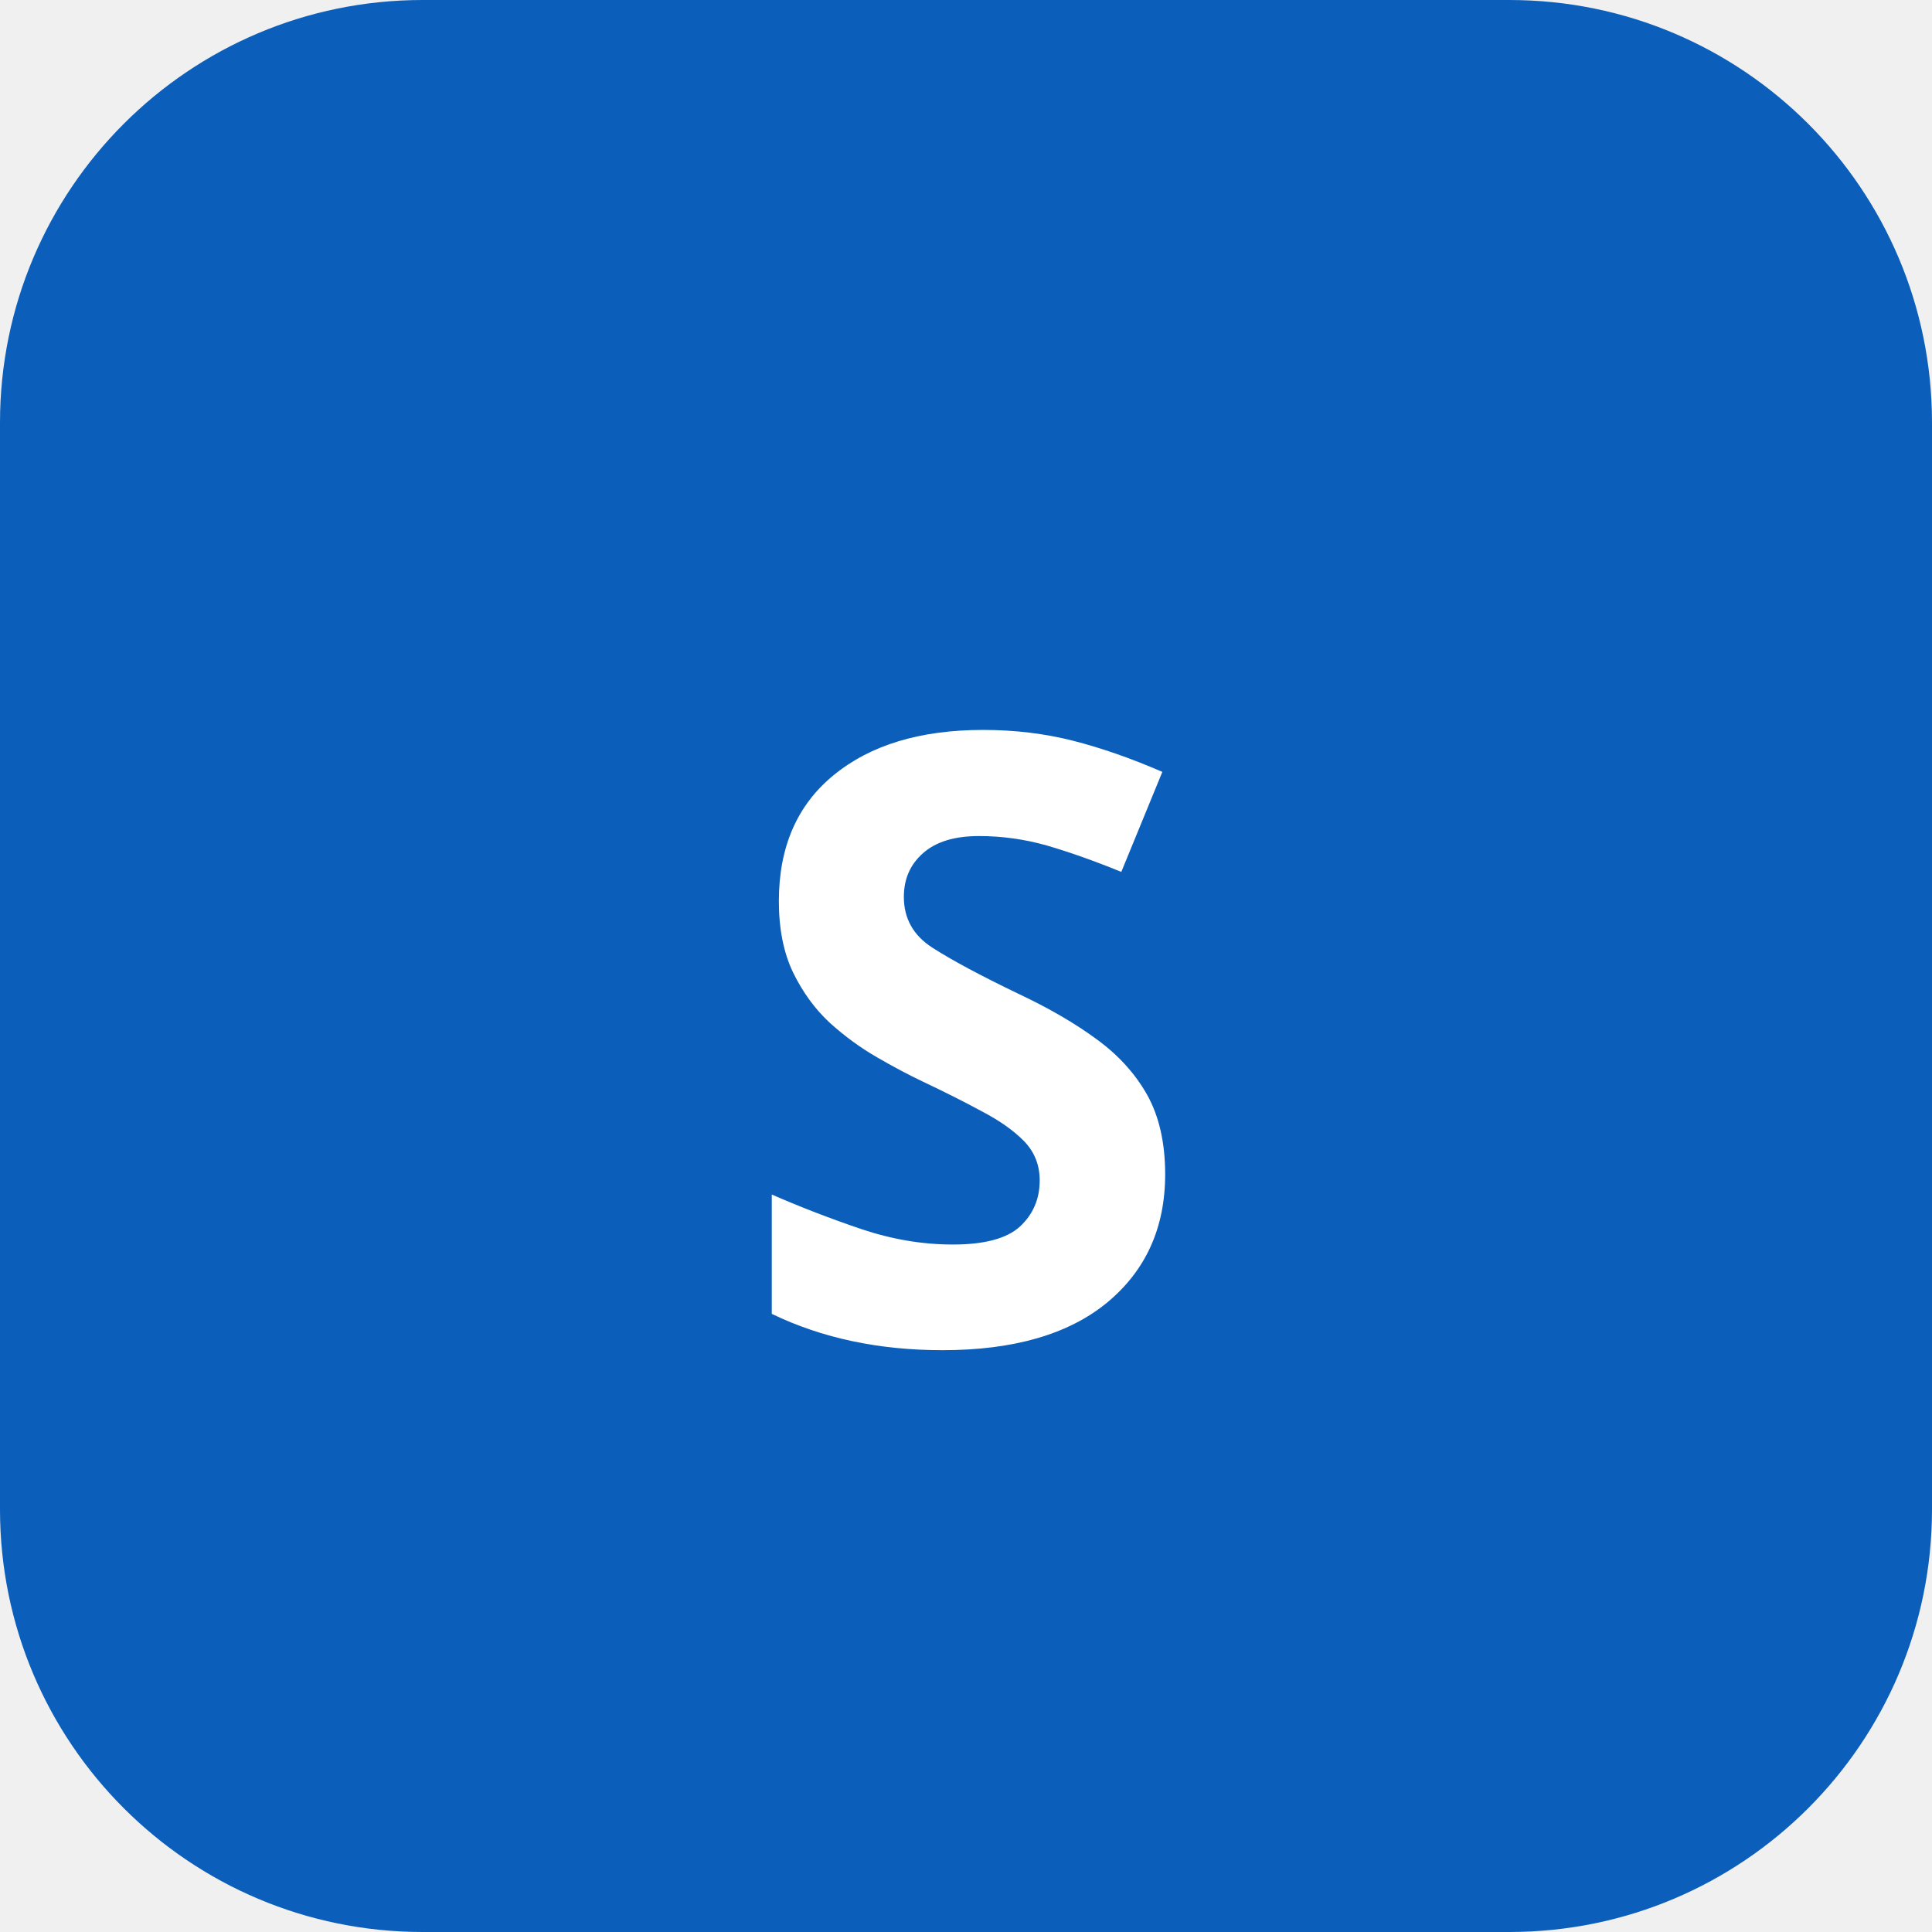
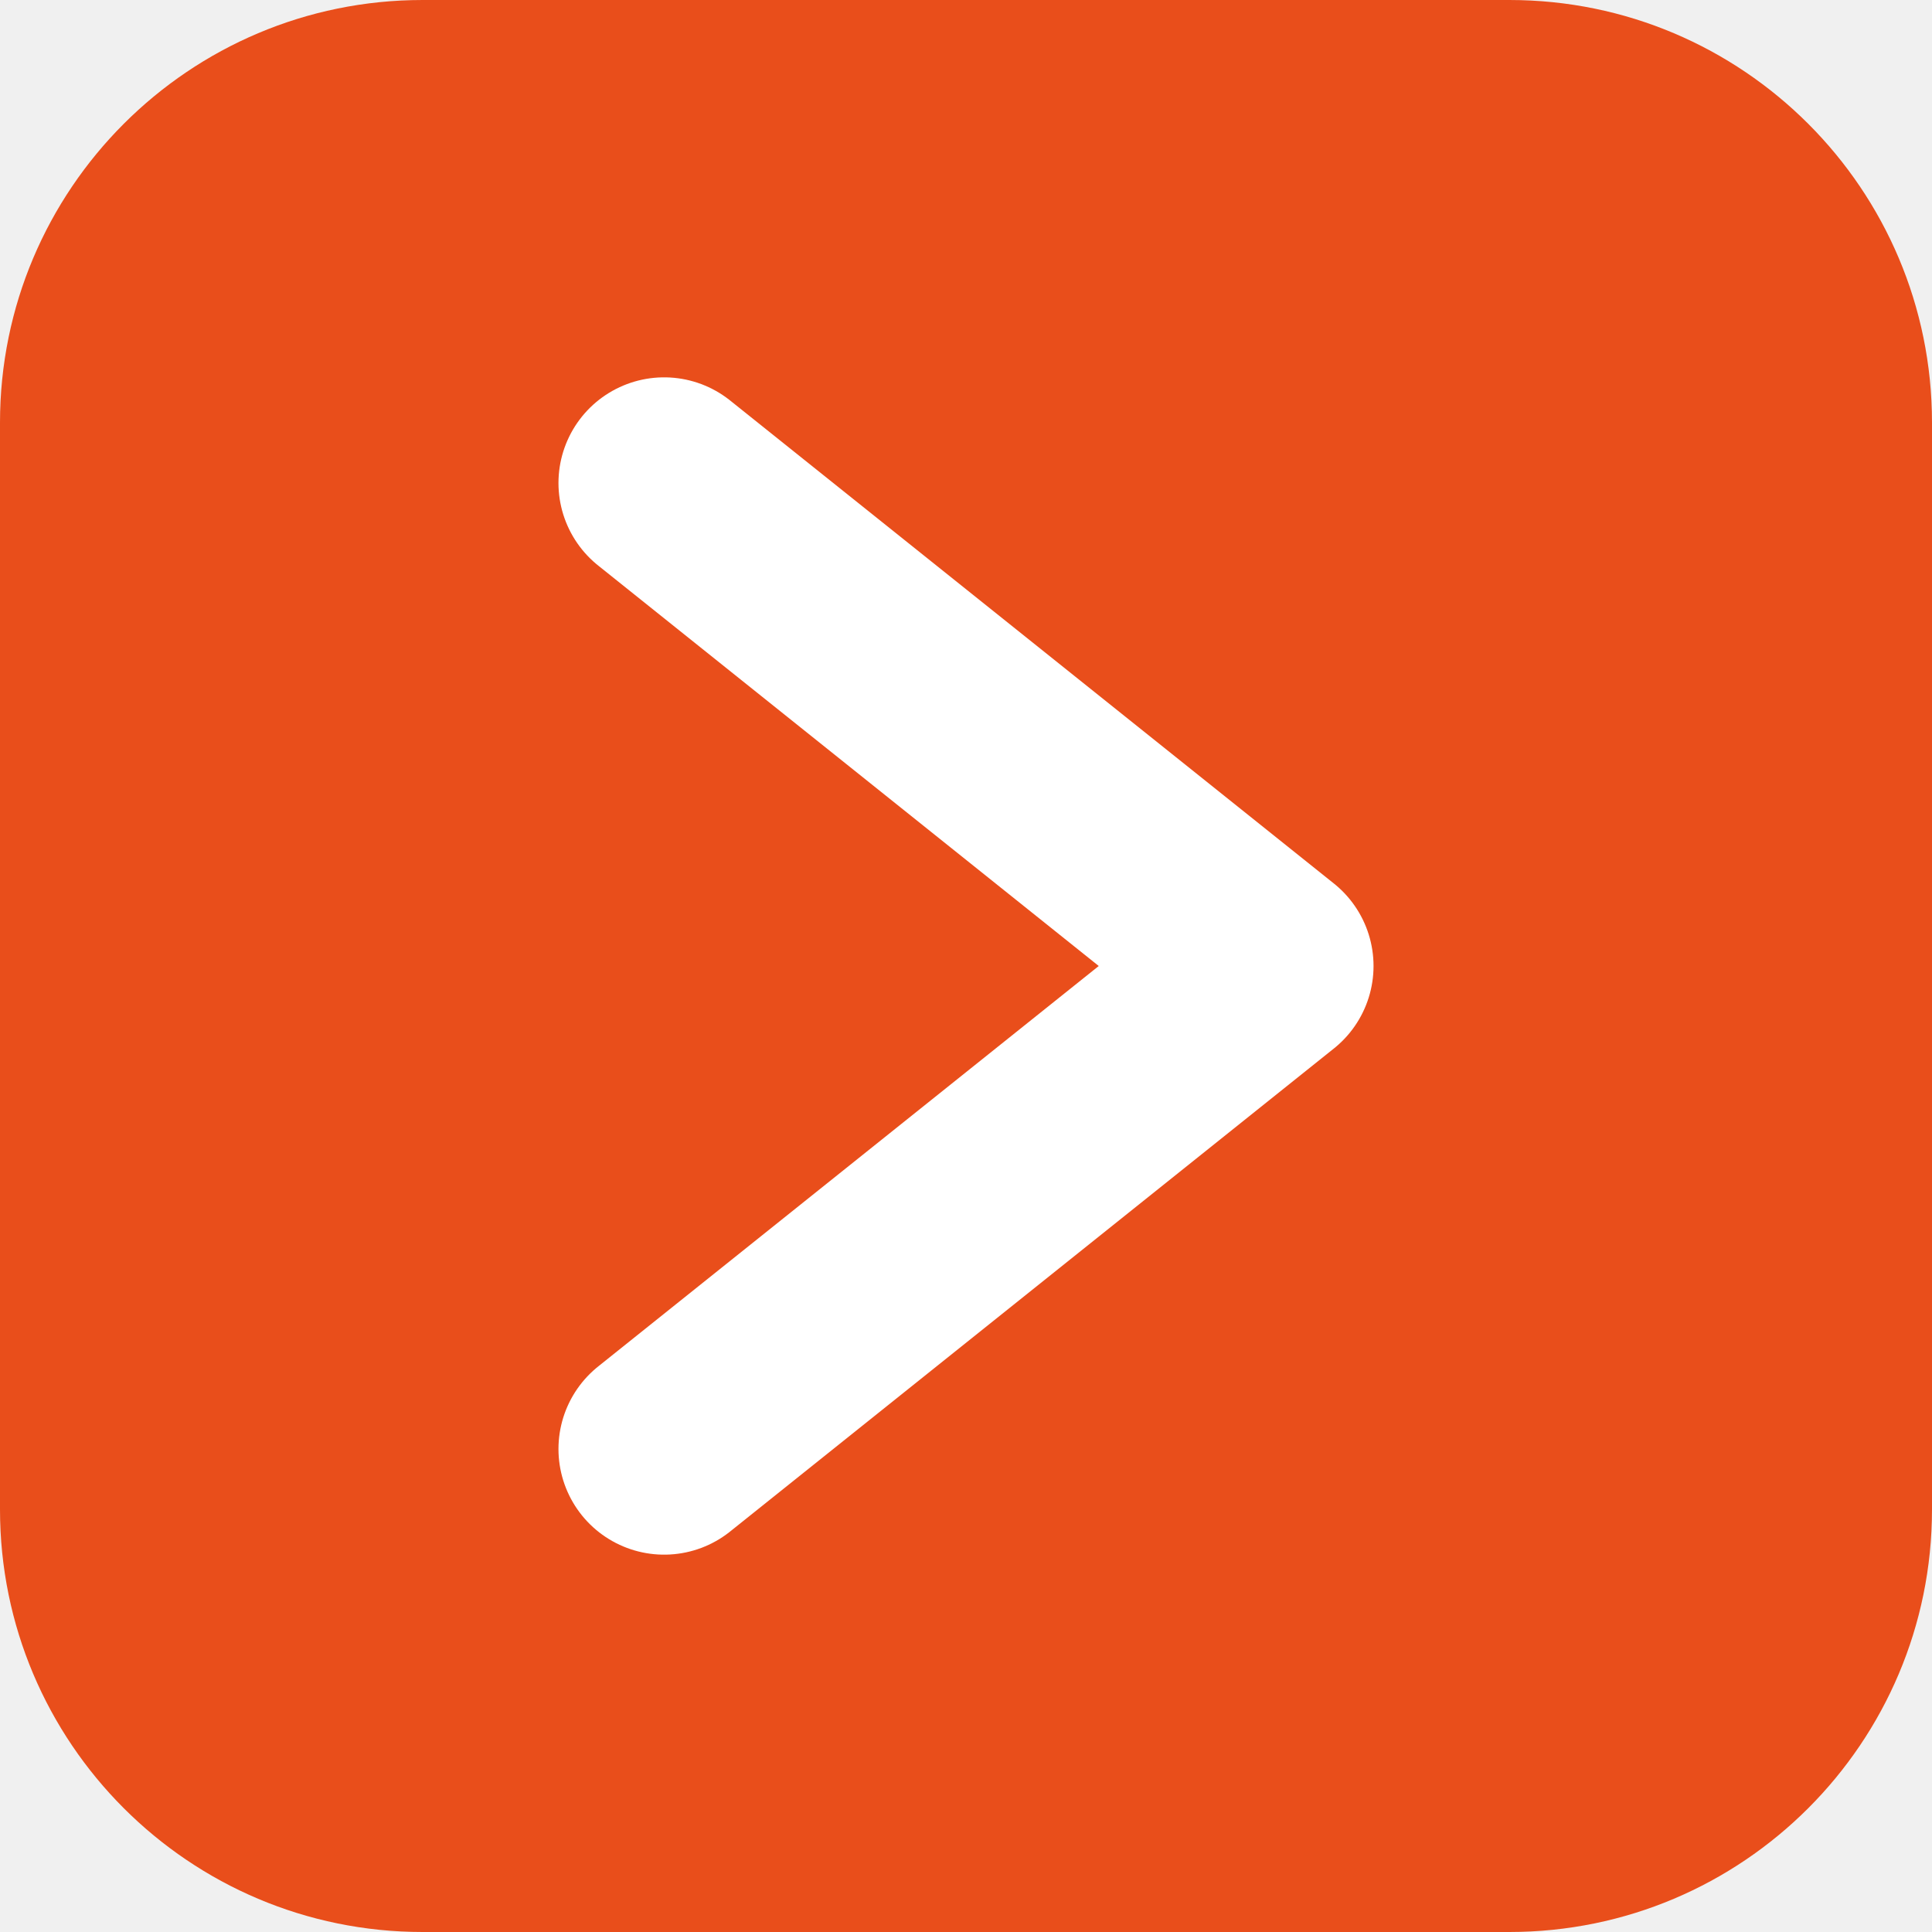
<svg xmlns="http://www.w3.org/2000/svg" viewBox="0 0 64 64" fill="none">
-   <rect width="64" height="64" rx="14" fill="#0B5FBB" />
-   <text x="50%" y="54%" dominant-baseline="middle" text-anchor="middle" font-family="Pretendard, sans-serif" font-weight="700" font-size="28" fill="white">S</text>
+   <rect width="64" height="64" rx="14" fill="#E94E1B" />
+   <path d="M22 16L42 32L22 48" stroke="white" stroke-width="7" stroke-linecap="round" stroke-linejoin="round" fill="none" />
</svg>
